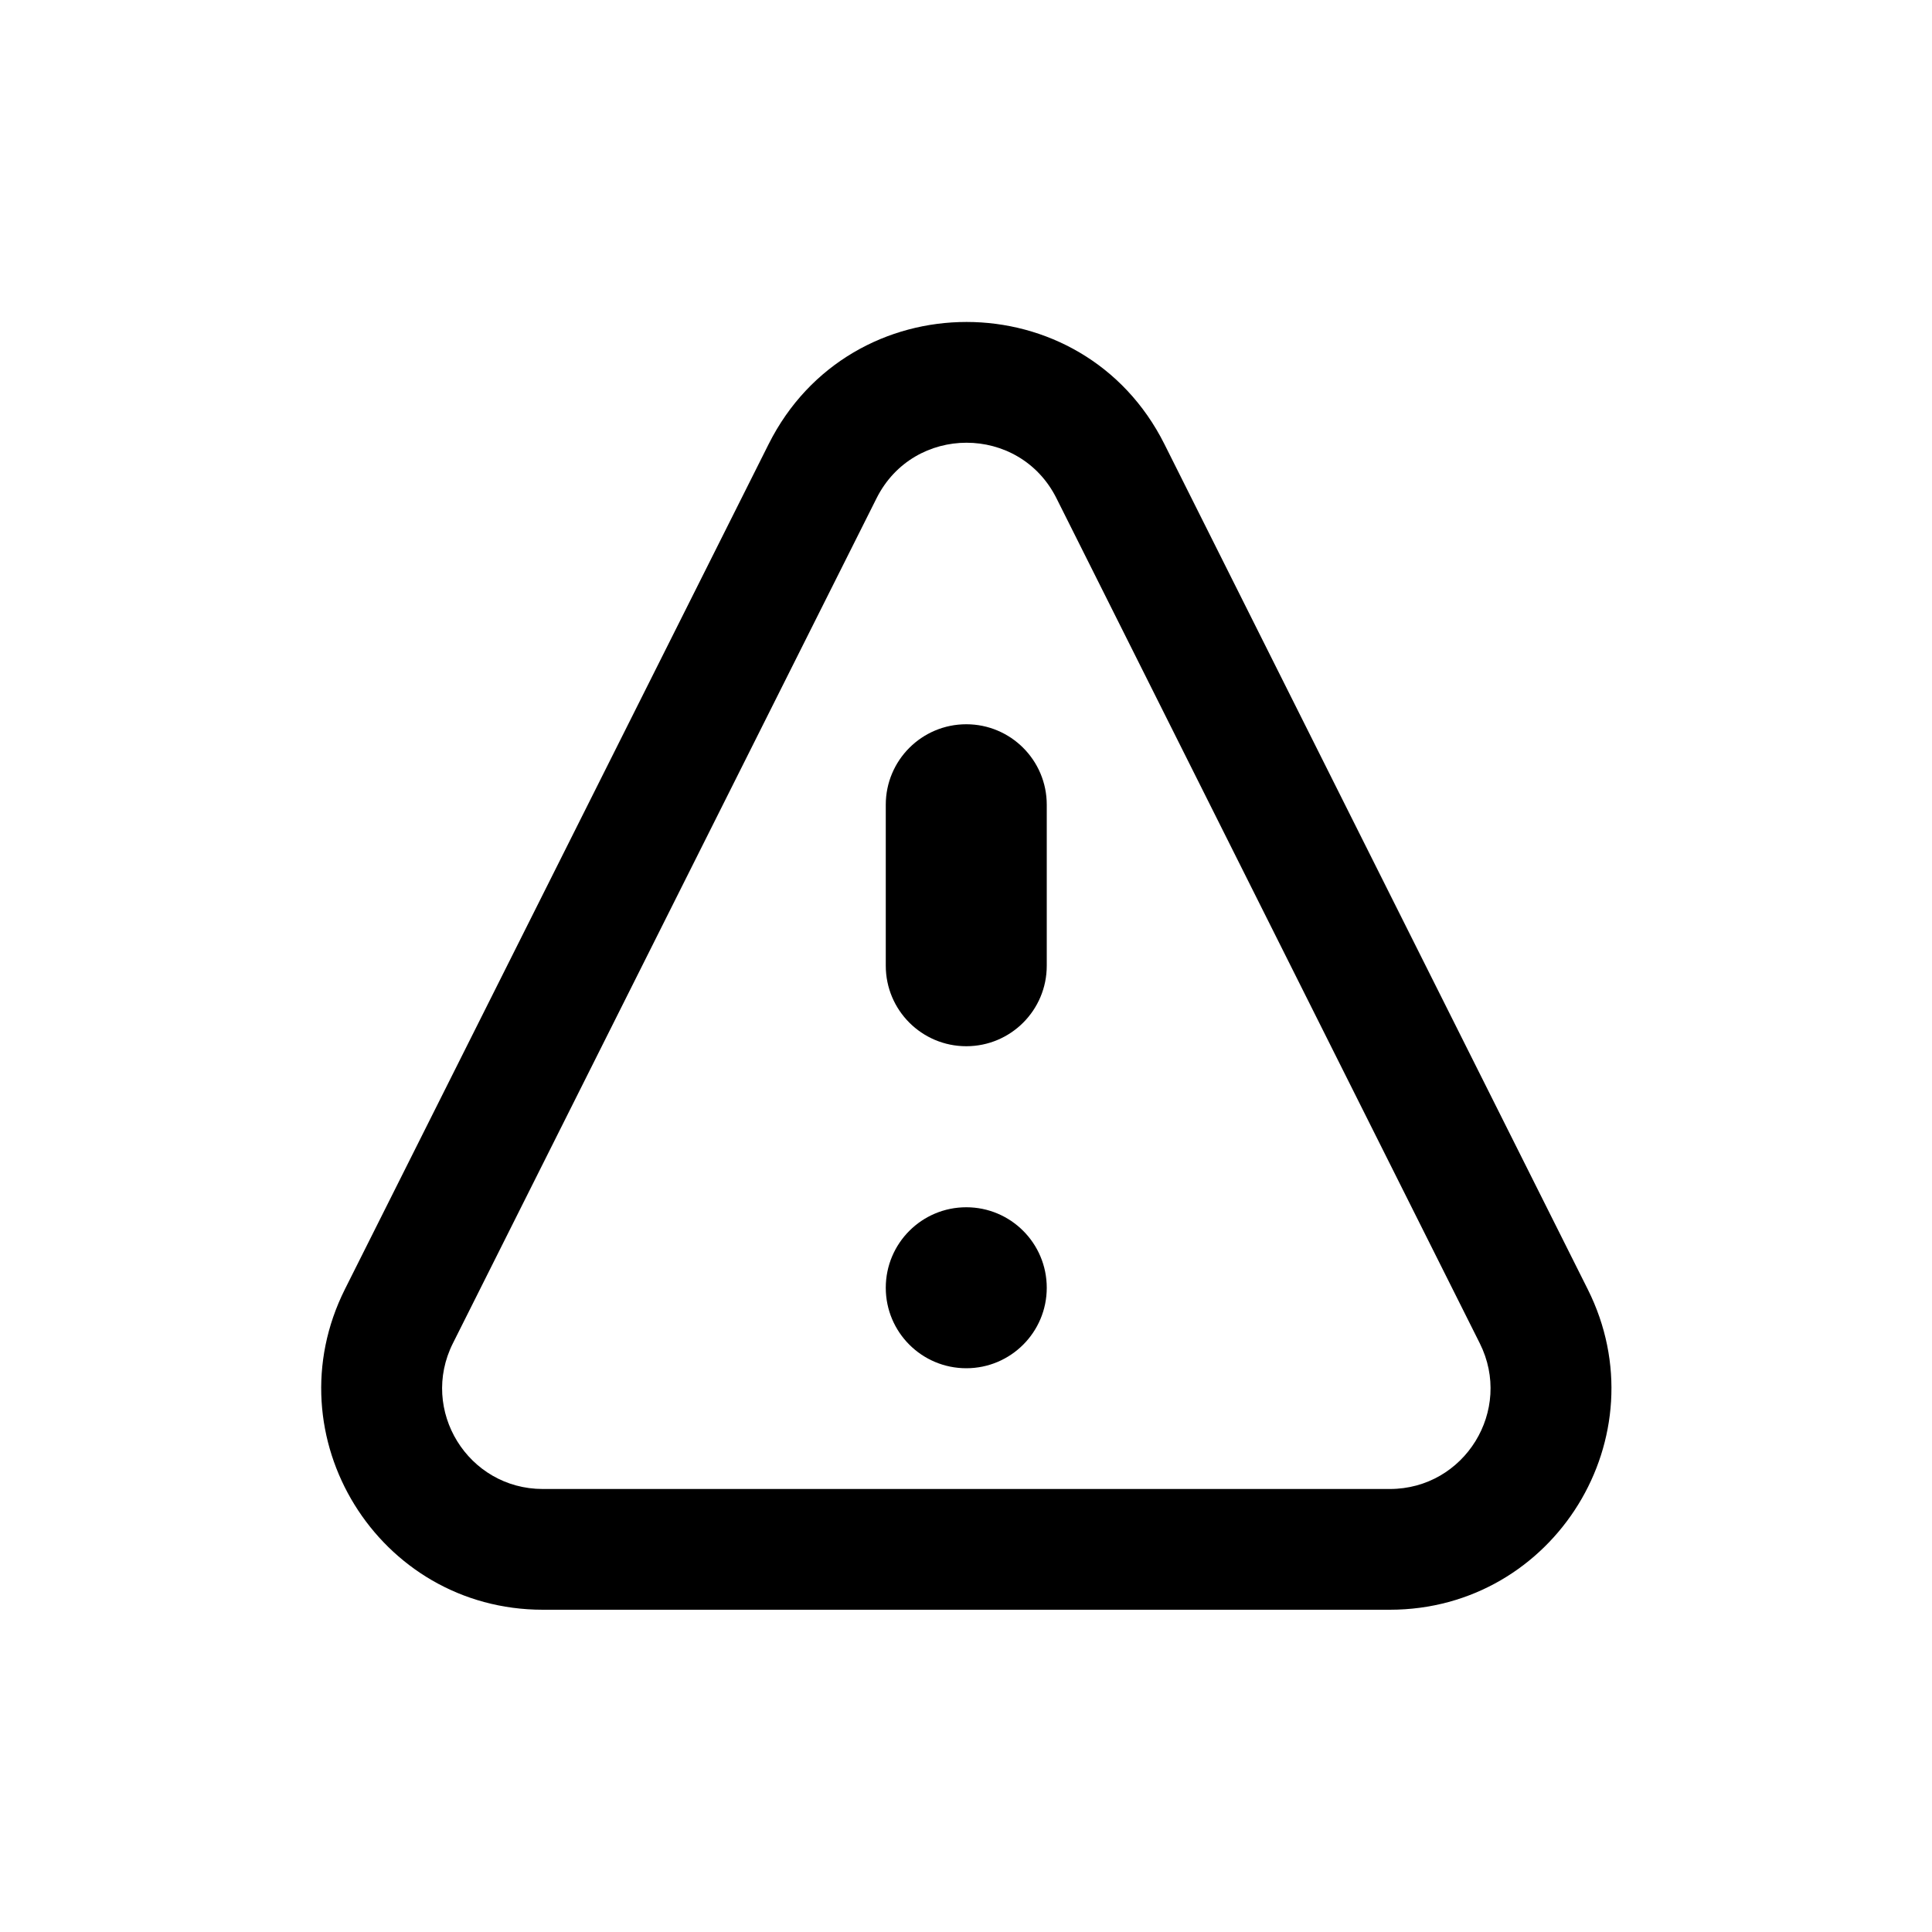
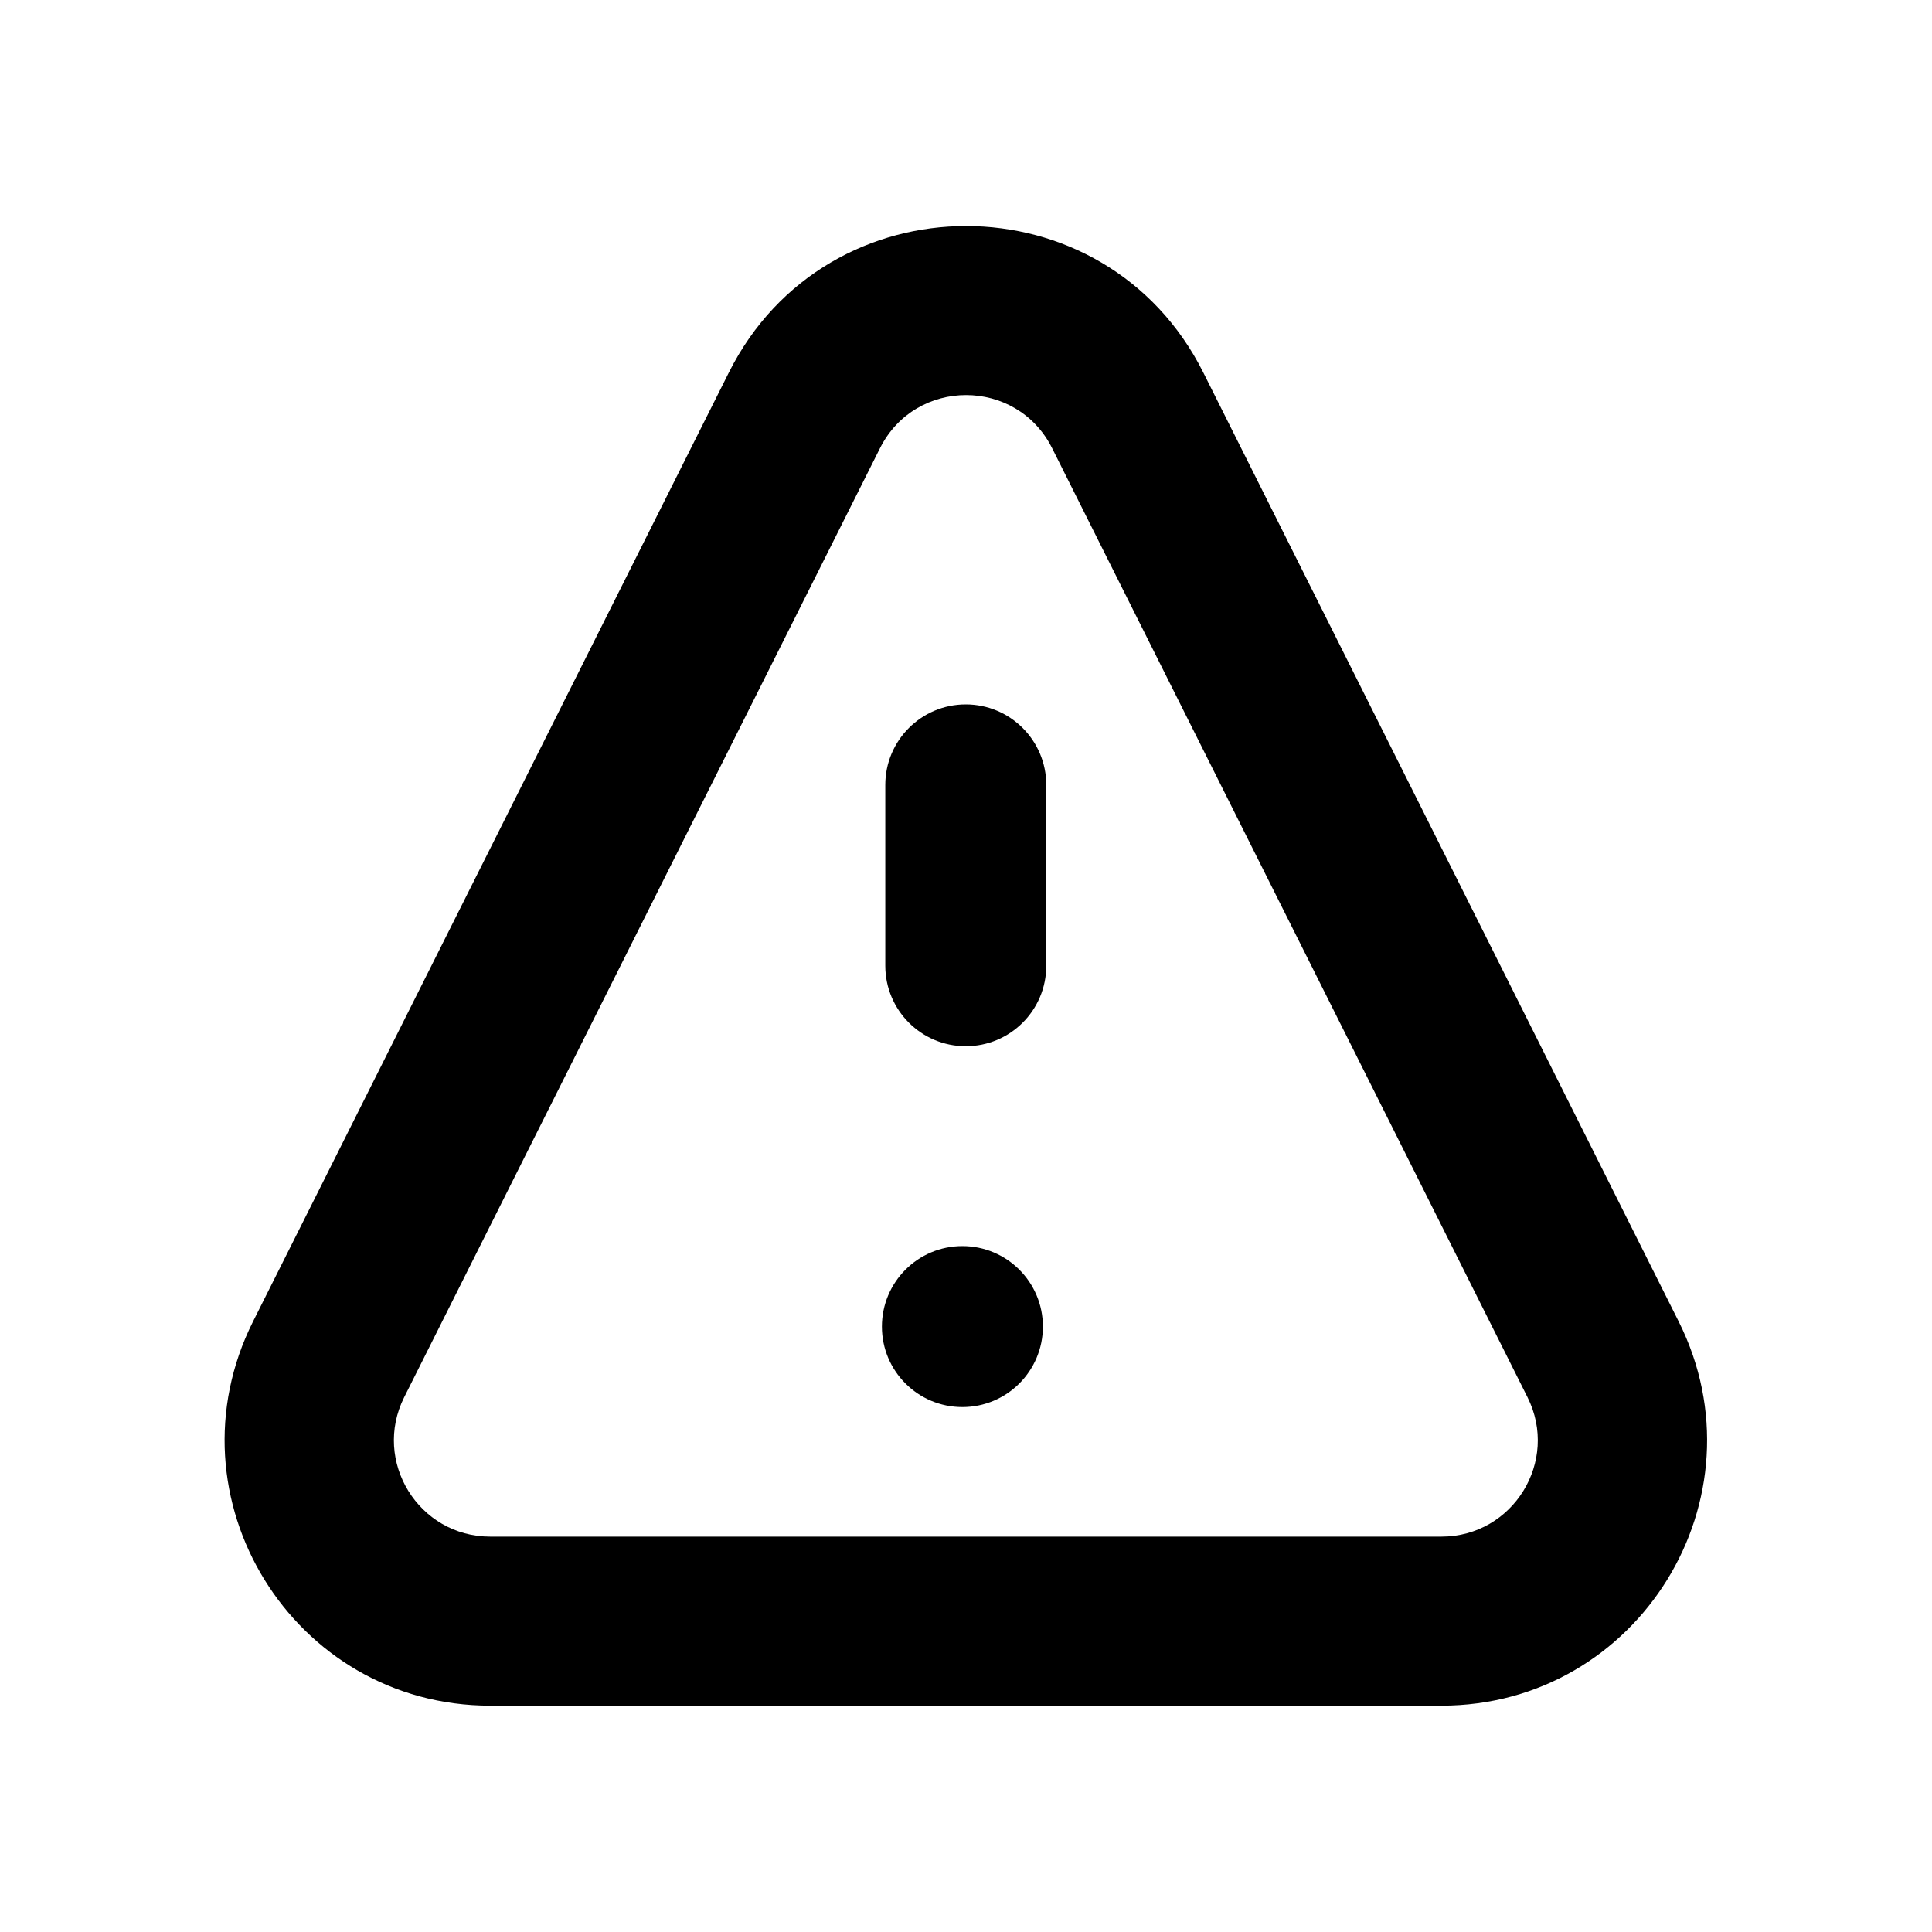
<svg xmlns="http://www.w3.org/2000/svg" width="40" height="40" viewBox="0 0 40 40" fill="none">
-   <path fill-rule="evenodd" clip-rule="evenodd" d="M21.873 10.316C21.105 8.783 18.917 8.783 18.148 10.316L9.377 27.811C8.682 29.196 9.689 30.828 11.239 30.828H28.774C30.324 30.828 31.331 29.197 30.637 27.811L21.873 10.316ZM15.914 9.195C17.605 5.822 22.419 5.823 24.109 9.197L32.872 26.692C34.399 29.739 32.183 33.328 28.774 33.328H11.239C7.83 33.328 5.614 29.738 7.142 26.69L15.914 9.195ZM20.006 14.995C20.926 14.995 21.672 15.741 21.672 16.661V19.994C21.672 20.915 20.926 21.661 20.006 21.661C19.085 21.661 18.339 20.915 18.339 19.994V16.661C18.339 15.741 19.085 14.995 20.006 14.995ZM20.006 24.995C19.085 24.995 18.339 25.741 18.339 26.662C18.339 27.582 19.085 28.328 20.006 28.328C20.926 28.328 21.672 27.582 21.672 26.662C21.672 25.741 20.926 24.995 20.006 24.995Z" fill="black" />
+   <path fill-rule="evenodd" clip-rule="evenodd" d="M21.784 9.281C21.049 7.813 18.955 7.813 18.219 9.28L8.369 28.927C7.704 30.253 8.668 31.814 10.15 31.814H29.843C31.325 31.814 32.289 30.253 31.625 28.928L21.784 9.281ZM15.091 7.711C17.117 3.669 22.887 3.67 24.913 7.713L34.755 27.36C36.584 31.013 33.928 35.314 29.843 35.314H10.15C6.064 35.314 3.408 31.011 5.24 27.358L15.091 7.711ZM19.995 14.584C20.916 14.584 21.662 15.331 21.662 16.251V19.994C21.662 20.915 20.916 21.661 19.995 21.661C19.075 21.661 18.329 20.915 18.329 19.994V16.251C18.329 15.331 19.075 14.584 19.995 14.584ZM19.925 25.799C19.005 25.799 18.259 26.545 18.259 27.466C18.259 28.386 19.005 29.132 19.925 29.132C20.846 29.132 21.592 28.386 21.592 27.466C21.592 26.545 20.846 25.799 19.925 25.799Z" fill="black" />
</svg>
